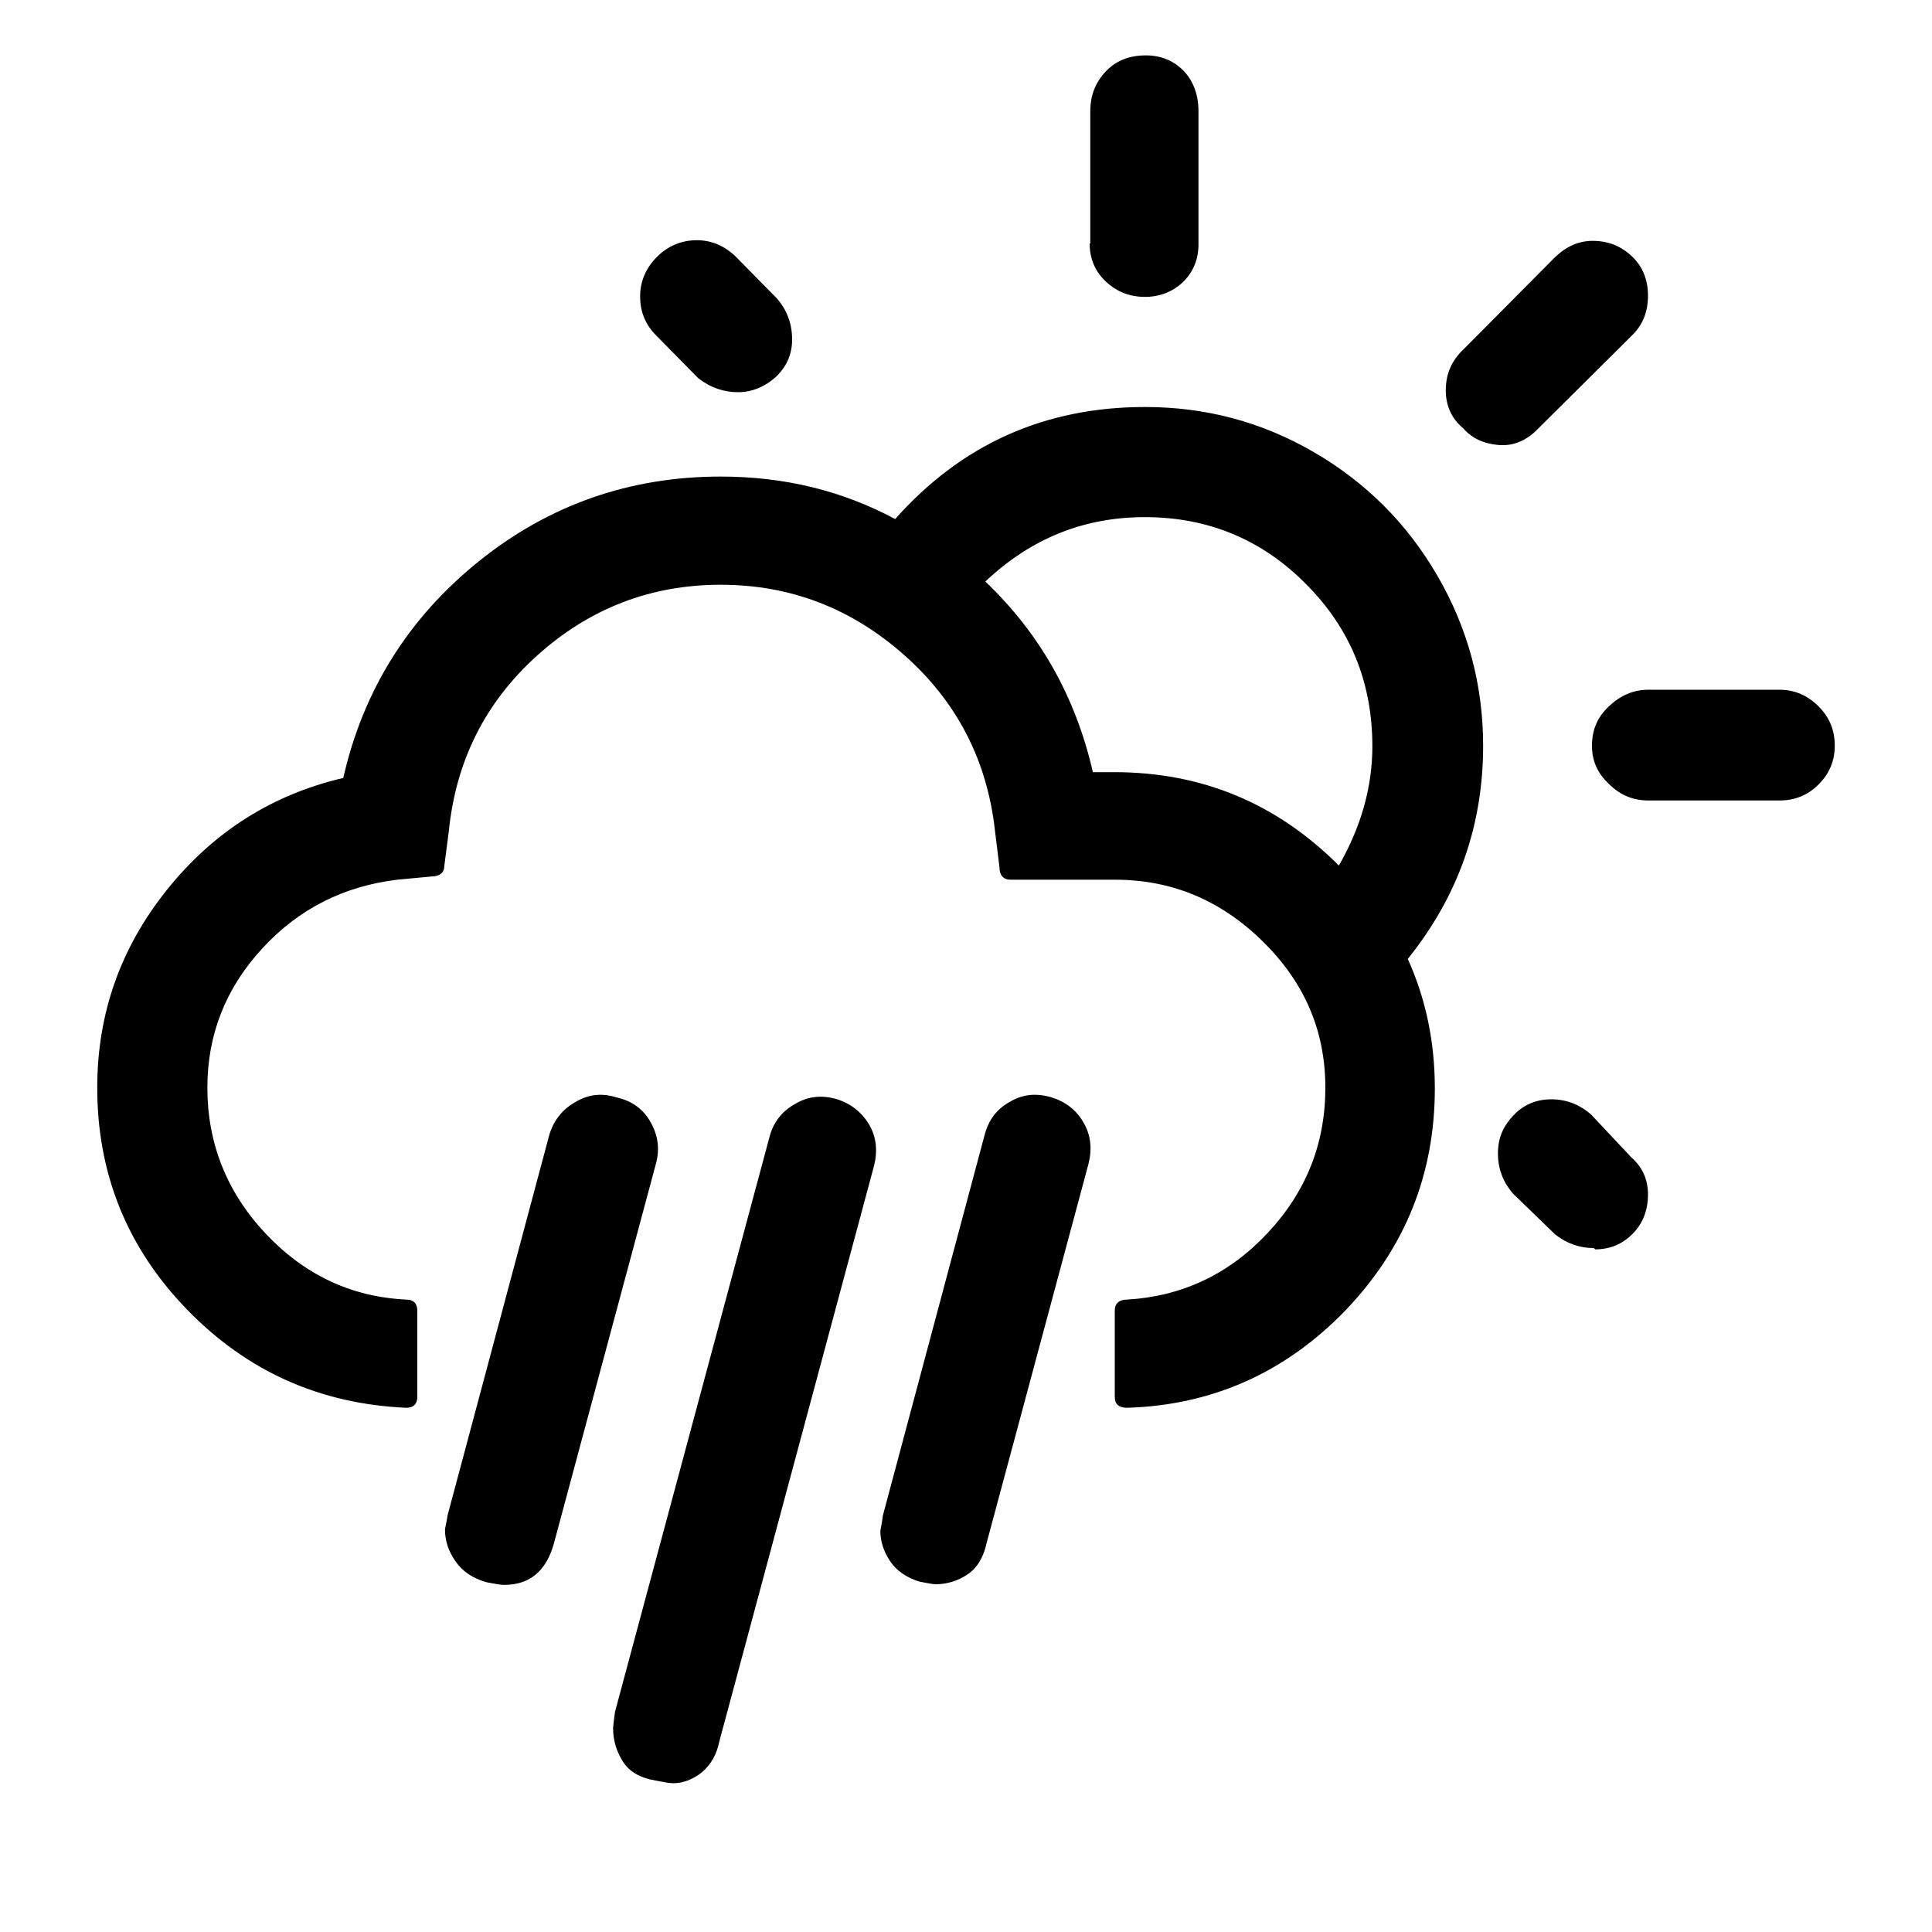
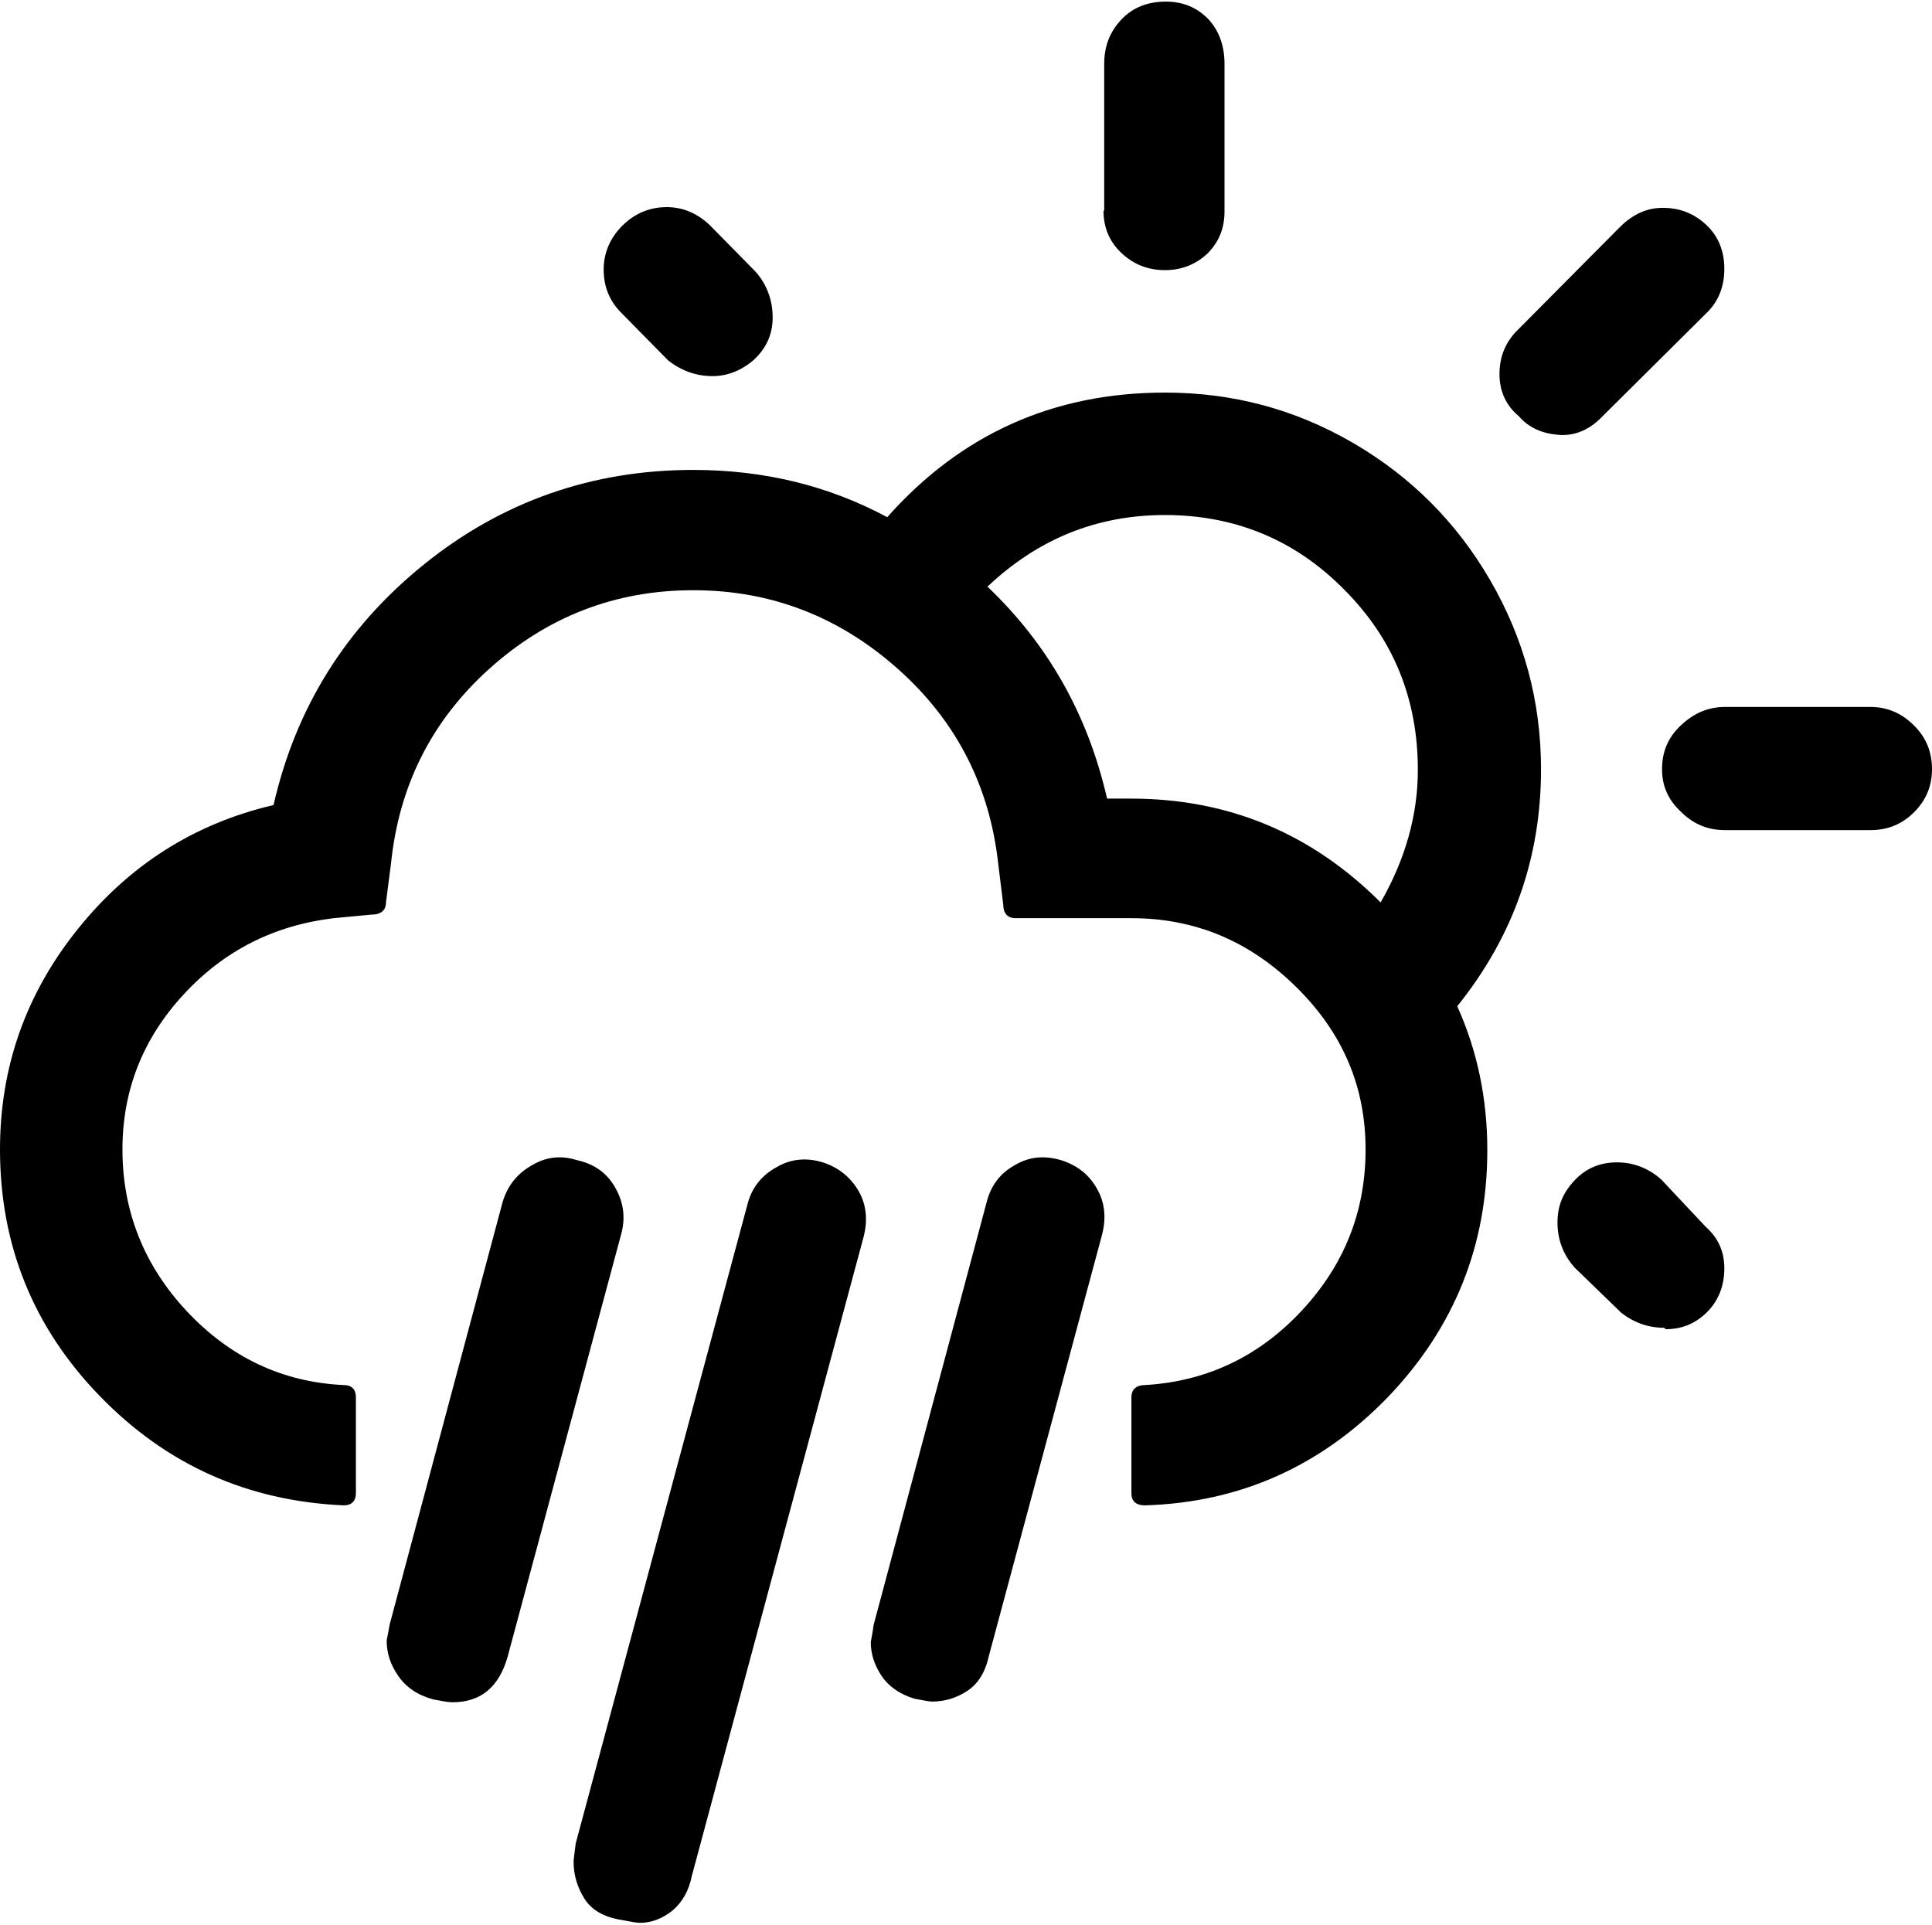
- <svg xmlns="http://www.w3.org/2000/svg" version="1.1" id="Layer_1" x="0px" y="0px" viewBox="0 0 30 30" style="enable-background:new 0 0 30 30;" xml:space="preserve">
-   <path d="M1.51,16.89c0,1.33,0.46,2.48,1.39,3.44s2.06,1.47,3.41,1.53c0.11,0,0.17-0.06,0.17-0.17v-1.34c0-0.11-0.06-0.17-0.17-0.17  c-0.86-0.04-1.59-0.39-2.19-1.03s-0.9-1.4-0.9-2.26c0-0.82,0.28-1.54,0.85-2.16s1.27-0.97,2.1-1.07l0.53-0.05  c0.13,0,0.2-0.06,0.2-0.17l0.07-0.54c0.11-1.08,0.56-1.99,1.37-2.72s1.76-1.1,2.85-1.1c1.09,0,2.04,0.37,2.86,1.1  s1.28,1.64,1.4,2.72l0.07,0.57c0,0.12,0.06,0.19,0.17,0.19h1.62c0.89,0,1.65,0.32,2.3,0.96c0.65,0.64,0.97,1.39,0.97,2.27  c0,0.87-0.3,1.62-0.9,2.26c-0.6,0.64-1.33,0.98-2.18,1.03c-0.12,0-0.19,0.06-0.19,0.17v1.34c0,0.11,0.06,0.17,0.19,0.17  c1.33-0.04,2.46-0.55,3.39-1.51c0.93-0.97,1.39-2.12,1.39-3.45c0-0.72-0.14-1.39-0.42-2.01c0.78-0.97,1.17-2.07,1.17-3.31  c0-0.95-0.24-1.83-0.71-2.64c-0.47-0.81-1.11-1.45-1.92-1.92s-1.68-0.7-2.62-0.7c-1.56,0-2.85,0.58-3.88,1.74  c-0.82-0.44-1.72-0.66-2.71-0.66c-1.41,0-2.67,0.44-3.76,1.32s-1.79,2-2.1,3.36c-1.11,0.26-2.02,0.84-2.74,1.74  S1.51,15.74,1.51,16.89z M6.91,23.75c0,0.17,0.05,0.33,0.16,0.49c0.11,0.16,0.27,0.27,0.49,0.33c0.11,0.02,0.2,0.04,0.27,0.04  c0.39,0,0.65-0.21,0.77-0.64l1.58-5.88c0.07-0.24,0.04-0.46-0.08-0.67c-0.12-0.21-0.3-0.33-0.53-0.38  c-0.22-0.07-0.43-0.05-0.63,0.07c-0.2,0.11-0.34,0.28-0.41,0.51l-1.58,5.91C6.93,23.66,6.91,23.73,6.91,23.75z M9.52,26.83  c0,0.19,0.05,0.36,0.15,0.52c0.1,0.16,0.27,0.26,0.52,0.3c0.11,0.02,0.2,0.04,0.26,0.04c0.16,0,0.31-0.06,0.45-0.17  c0.14-0.12,0.23-0.28,0.27-0.48l2.4-8.93c0.06-0.23,0.04-0.45-0.07-0.64s-0.28-0.33-0.5-0.4c-0.23-0.07-0.45-0.05-0.65,0.07  c-0.2,0.11-0.34,0.28-0.4,0.51l-2.4,8.93C9.53,26.73,9.52,26.82,9.52,26.83z M9.94,4.6c0,0.24,0.08,0.44,0.25,0.61l0.65,0.66  c0.19,0.15,0.4,0.22,0.62,0.22c0.21,0,0.41-0.08,0.58-0.23c0.17-0.16,0.26-0.35,0.26-0.59c0-0.24-0.08-0.46-0.24-0.64l-0.64-0.65  c-0.18-0.17-0.38-0.25-0.6-0.25c-0.24,0-0.45,0.09-0.62,0.26C10.03,4.16,9.94,4.37,9.94,4.6z M13.67,23.77  c0,0.16,0.05,0.32,0.15,0.47s0.26,0.26,0.46,0.32c0.11,0.02,0.2,0.04,0.25,0.04c0.17,0,0.34-0.05,0.49-0.15  c0.15-0.1,0.25-0.26,0.3-0.49l1.58-5.88c0.06-0.23,0.04-0.45-0.07-0.64c-0.11-0.2-0.28-0.33-0.5-0.4c-0.24-0.07-0.45-0.05-0.65,0.07  c-0.2,0.11-0.33,0.28-0.39,0.51l-1.58,5.91C13.69,23.68,13.67,23.76,13.67,23.77z M15.3,9.03c0.71-0.67,1.53-1,2.48-1  c0.98,0,1.82,0.35,2.5,1.04c0.69,0.69,1.03,1.53,1.03,2.52c0,0.62-0.17,1.24-0.52,1.85c-0.97-0.97-2.13-1.45-3.49-1.45h-0.33  C16.7,10.81,16.14,9.83,15.3,9.03z M16.92,3.78c0,0.23,0.08,0.43,0.25,0.59c0.17,0.16,0.37,0.24,0.61,0.24  c0.23,0,0.43-0.08,0.59-0.23c0.16-0.16,0.24-0.35,0.24-0.59V1.73c0-0.26-0.08-0.47-0.23-0.63c-0.16-0.16-0.35-0.24-0.59-0.24  c-0.25,0-0.46,0.08-0.62,0.25s-0.24,0.37-0.24,0.62V3.78z M22.45,6.06c0,0.24,0.09,0.44,0.27,0.59c0.14,0.16,0.32,0.24,0.55,0.26  c0.23,0.02,0.44-0.07,0.62-0.26l1.44-1.43c0.18-0.17,0.26-0.38,0.26-0.63c0-0.24-0.08-0.45-0.25-0.61  c-0.17-0.16-0.37-0.24-0.61-0.24c-0.21,0-0.4,0.08-0.58,0.25l-1.43,1.44C22.54,5.6,22.45,5.81,22.45,6.06z M23.26,17.91  c0,0.24,0.08,0.45,0.24,0.63l0.65,0.63c0.18,0.14,0.38,0.21,0.6,0.21l0.02,0.02c0.23,0,0.42-0.08,0.58-0.24  c0.16-0.16,0.24-0.37,0.24-0.61c0-0.24-0.09-0.43-0.26-0.58l-0.62-0.66c-0.18-0.16-0.39-0.24-0.62-0.24s-0.43,0.08-0.59,0.25  S23.26,17.67,23.26,17.91z M24.72,11.58c0,0.24,0.09,0.43,0.26,0.59c0.18,0.18,0.38,0.26,0.62,0.26h2.03c0.24,0,0.44-0.08,0.61-0.25  c0.17-0.17,0.25-0.37,0.25-0.6c0-0.24-0.08-0.44-0.25-0.61s-0.37-0.26-0.61-0.26H25.6c-0.24,0-0.44,0.09-0.62,0.26  C24.8,11.14,24.72,11.34,24.72,11.58z" />
+ <svg xmlns="http://www.w3.org/2000/svg" version="1.1" id="Layer_1" x="0px" y="0px" viewBox="0 0 26.98 26.83" xml:space="preserve" width="514" height="512">
+   <defs id="defs1" />
+   <path d="m 0,16.03 c 0,1.33 0.46,2.48 1.39,3.44 0.93,0.96 2.06,1.47 3.41,1.53 0.11,0 0.17,-0.06 0.17,-0.17 V 19.49 C 4.97,19.38 4.91,19.32 4.8,19.32 3.94,19.28 3.21,18.93 2.61,18.29 c -0.6,-0.64 -0.9,-1.4 -0.9,-2.26 0,-0.82 0.28,-1.54 0.85,-2.16 0.57,-0.62 1.27,-0.97 2.1,-1.07 l 0.53,-0.05 c 0.13,0 0.2,-0.06 0.2,-0.17 l 0.07,-0.54 c 0.11,-1.08 0.56,-1.99 1.37,-2.72 0.81,-0.73 1.76,-1.1 2.85,-1.1 1.09,0 2.04,0.37 2.86,1.1 0.82,0.73 1.28,1.64 1.4,2.72 l 0.07,0.57 c 0,0.12 0.06,0.19 0.17,0.19 h 1.62 c 0.89,0 1.65,0.32 2.3,0.96 0.65,0.64 0.97,1.39 0.97,2.27 0,0.87 -0.3,1.62 -0.9,2.26 -0.6,0.64 -1.33,0.98 -2.18,1.03 -0.12,0 -0.19,0.06 -0.19,0.17 v 1.34 c 0,0.11 0.06,0.17 0.19,0.17 1.33,-0.04 2.46,-0.55 3.39,-1.51 0.93,-0.97 1.39,-2.12 1.39,-3.45 0,-0.72 -0.14,-1.39 -0.42,-2.01 0.78,-0.97 1.17,-2.07 1.17,-3.31 0,-0.95 -0.24,-1.83 -0.71,-2.64 C 20.34,7.27 19.7,6.63 18.89,6.16 18.08,5.69 17.21,5.46 16.27,5.46 14.71,5.46 13.42,6.04 12.39,7.2 11.57,6.76 10.67,6.54 9.68,6.54 8.27,6.54 7.01,6.98 5.92,7.86 4.83,8.74 4.13,9.86 3.82,11.22 2.71,11.48 1.8,12.06 1.08,12.96 0.36,13.86 0,14.88 0,16.03 Z m 5.4,6.86 c 0,0.17 0.05,0.33 0.16,0.49 0.11,0.16 0.27,0.27 0.49,0.33 0.11,0.02 0.2,0.04 0.27,0.04 0.39,0 0.65,-0.21 0.77,-0.64 L 8.67,17.23 C 8.74,16.99 8.71,16.77 8.59,16.56 8.47,16.35 8.29,16.23 8.06,16.18 7.84,16.11 7.63,16.13 7.43,16.25 7.23,16.36 7.09,16.53 7.02,16.76 L 5.44,22.67 C 5.42,22.8 5.4,22.87 5.4,22.89 Z m 2.61,3.08 c 0,0.19 0.05,0.36 0.15,0.52 0.1,0.16 0.27,0.26 0.52,0.3 0.11,0.02 0.2,0.04 0.26,0.04 0.16,0 0.31,-0.06 0.45,-0.17 0.14,-0.12 0.23,-0.28 0.27,-0.48 l 2.4,-8.93 c 0.06,-0.23 0.04,-0.45 -0.07,-0.64 -0.11,-0.19 -0.28,-0.33 -0.5,-0.4 -0.23,-0.07 -0.45,-0.05 -0.65,0.07 -0.2,0.11 -0.34,0.28 -0.4,0.51 l -2.4,8.93 C 8.02,25.87 8.01,25.96 8.01,25.97 Z M 8.43,3.74 c 0,0.24 0.08,0.44 0.25,0.61 l 0.65,0.66 c 0.19,0.15 0.4,0.22 0.62,0.22 0.21,0 0.41,-0.08 0.58,-0.23 0.17,-0.16 0.26,-0.35 0.26,-0.59 0,-0.24 -0.08,-0.46 -0.24,-0.64 L 9.91,3.12 C 9.73,2.95 9.53,2.87 9.31,2.87 9.07,2.87 8.86,2.96 8.69,3.13 8.52,3.3 8.43,3.51 8.43,3.74 Z m 3.73,19.17 c 0,0.16 0.05,0.32 0.15,0.47 0.1,0.15 0.26,0.26 0.46,0.32 0.11,0.02 0.2,0.04 0.25,0.04 0.17,0 0.34,-0.05 0.49,-0.15 0.15,-0.1 0.25,-0.26 0.3,-0.49 l 1.58,-5.88 c 0.06,-0.23 0.04,-0.45 -0.07,-0.64 -0.11,-0.2 -0.28,-0.33 -0.5,-0.4 -0.24,-0.07 -0.45,-0.05 -0.65,0.07 -0.2,0.11 -0.33,0.28 -0.39,0.51 l -1.58,5.91 c -0.02,0.15 -0.04,0.23 -0.04,0.24 z M 13.79,8.17 c 0.71,-0.67 1.53,-1 2.48,-1 0.98,0 1.82,0.35 2.5,1.04 0.69,0.69 1.03,1.53 1.03,2.52 0,0.62 -0.17,1.24 -0.52,1.85 -0.97,-0.97 -2.13,-1.45 -3.49,-1.45 H 15.46 C 15.19,9.95 14.63,8.97 13.79,8.17 Z m 1.62,-5.25 c 0,0.23 0.08,0.43 0.25,0.59 0.17,0.16 0.37,0.24 0.61,0.24 0.23,0 0.43,-0.08 0.59,-0.23 C 17.02,3.36 17.1,3.17 17.1,2.93 V 0.87 C 17.1,0.61 17.02,0.4 16.87,0.24 16.71,0.08 16.52,0 16.28,0 16.03,0 15.82,0.08 15.66,0.25 15.5,0.42 15.42,0.62 15.42,0.87 v 2.05 z m 5.53,2.28 c 0,0.24 0.09,0.44 0.27,0.59 0.14,0.16 0.32,0.24 0.55,0.26 0.23,0.02 0.44,-0.07 0.62,-0.26 L 23.82,4.36 C 24,4.19 24.08,3.98 24.08,3.73 24.08,3.49 24,3.28 23.83,3.12 23.66,2.96 23.46,2.88 23.22,2.88 c -0.21,0 -0.4,0.08 -0.58,0.25 L 21.21,4.57 C 21.03,4.74 20.94,4.95 20.94,5.2 Z m 0.81,11.85 c 0,0.24 0.08,0.45 0.24,0.63 l 0.65,0.63 c 0.18,0.14 0.38,0.21 0.6,0.21 l 0.02,0.02 c 0.23,0 0.42,-0.08 0.58,-0.24 0.16,-0.16 0.24,-0.37 0.24,-0.61 0,-0.24 -0.09,-0.43 -0.26,-0.58 L 23.2,16.45 c -0.18,-0.16 -0.39,-0.24 -0.62,-0.24 -0.23,0 -0.43,0.08 -0.59,0.25 -0.16,0.17 -0.24,0.35 -0.24,0.59 z m 1.46,-6.33 c 0,0.24 0.09,0.43 0.26,0.59 0.18,0.18 0.38,0.26 0.62,0.26 h 2.03 c 0.24,0 0.44,-0.08 0.61,-0.25 0.17,-0.17 0.25,-0.37 0.25,-0.6 0,-0.24 -0.08,-0.44 -0.25,-0.61 C 26.56,9.94 26.36,9.85 26.12,9.85 h -2.03 c -0.24,0 -0.44,0.09 -0.62,0.26 -0.18,0.17 -0.26,0.37 -0.26,0.61 z" id="path1" />
</svg>
